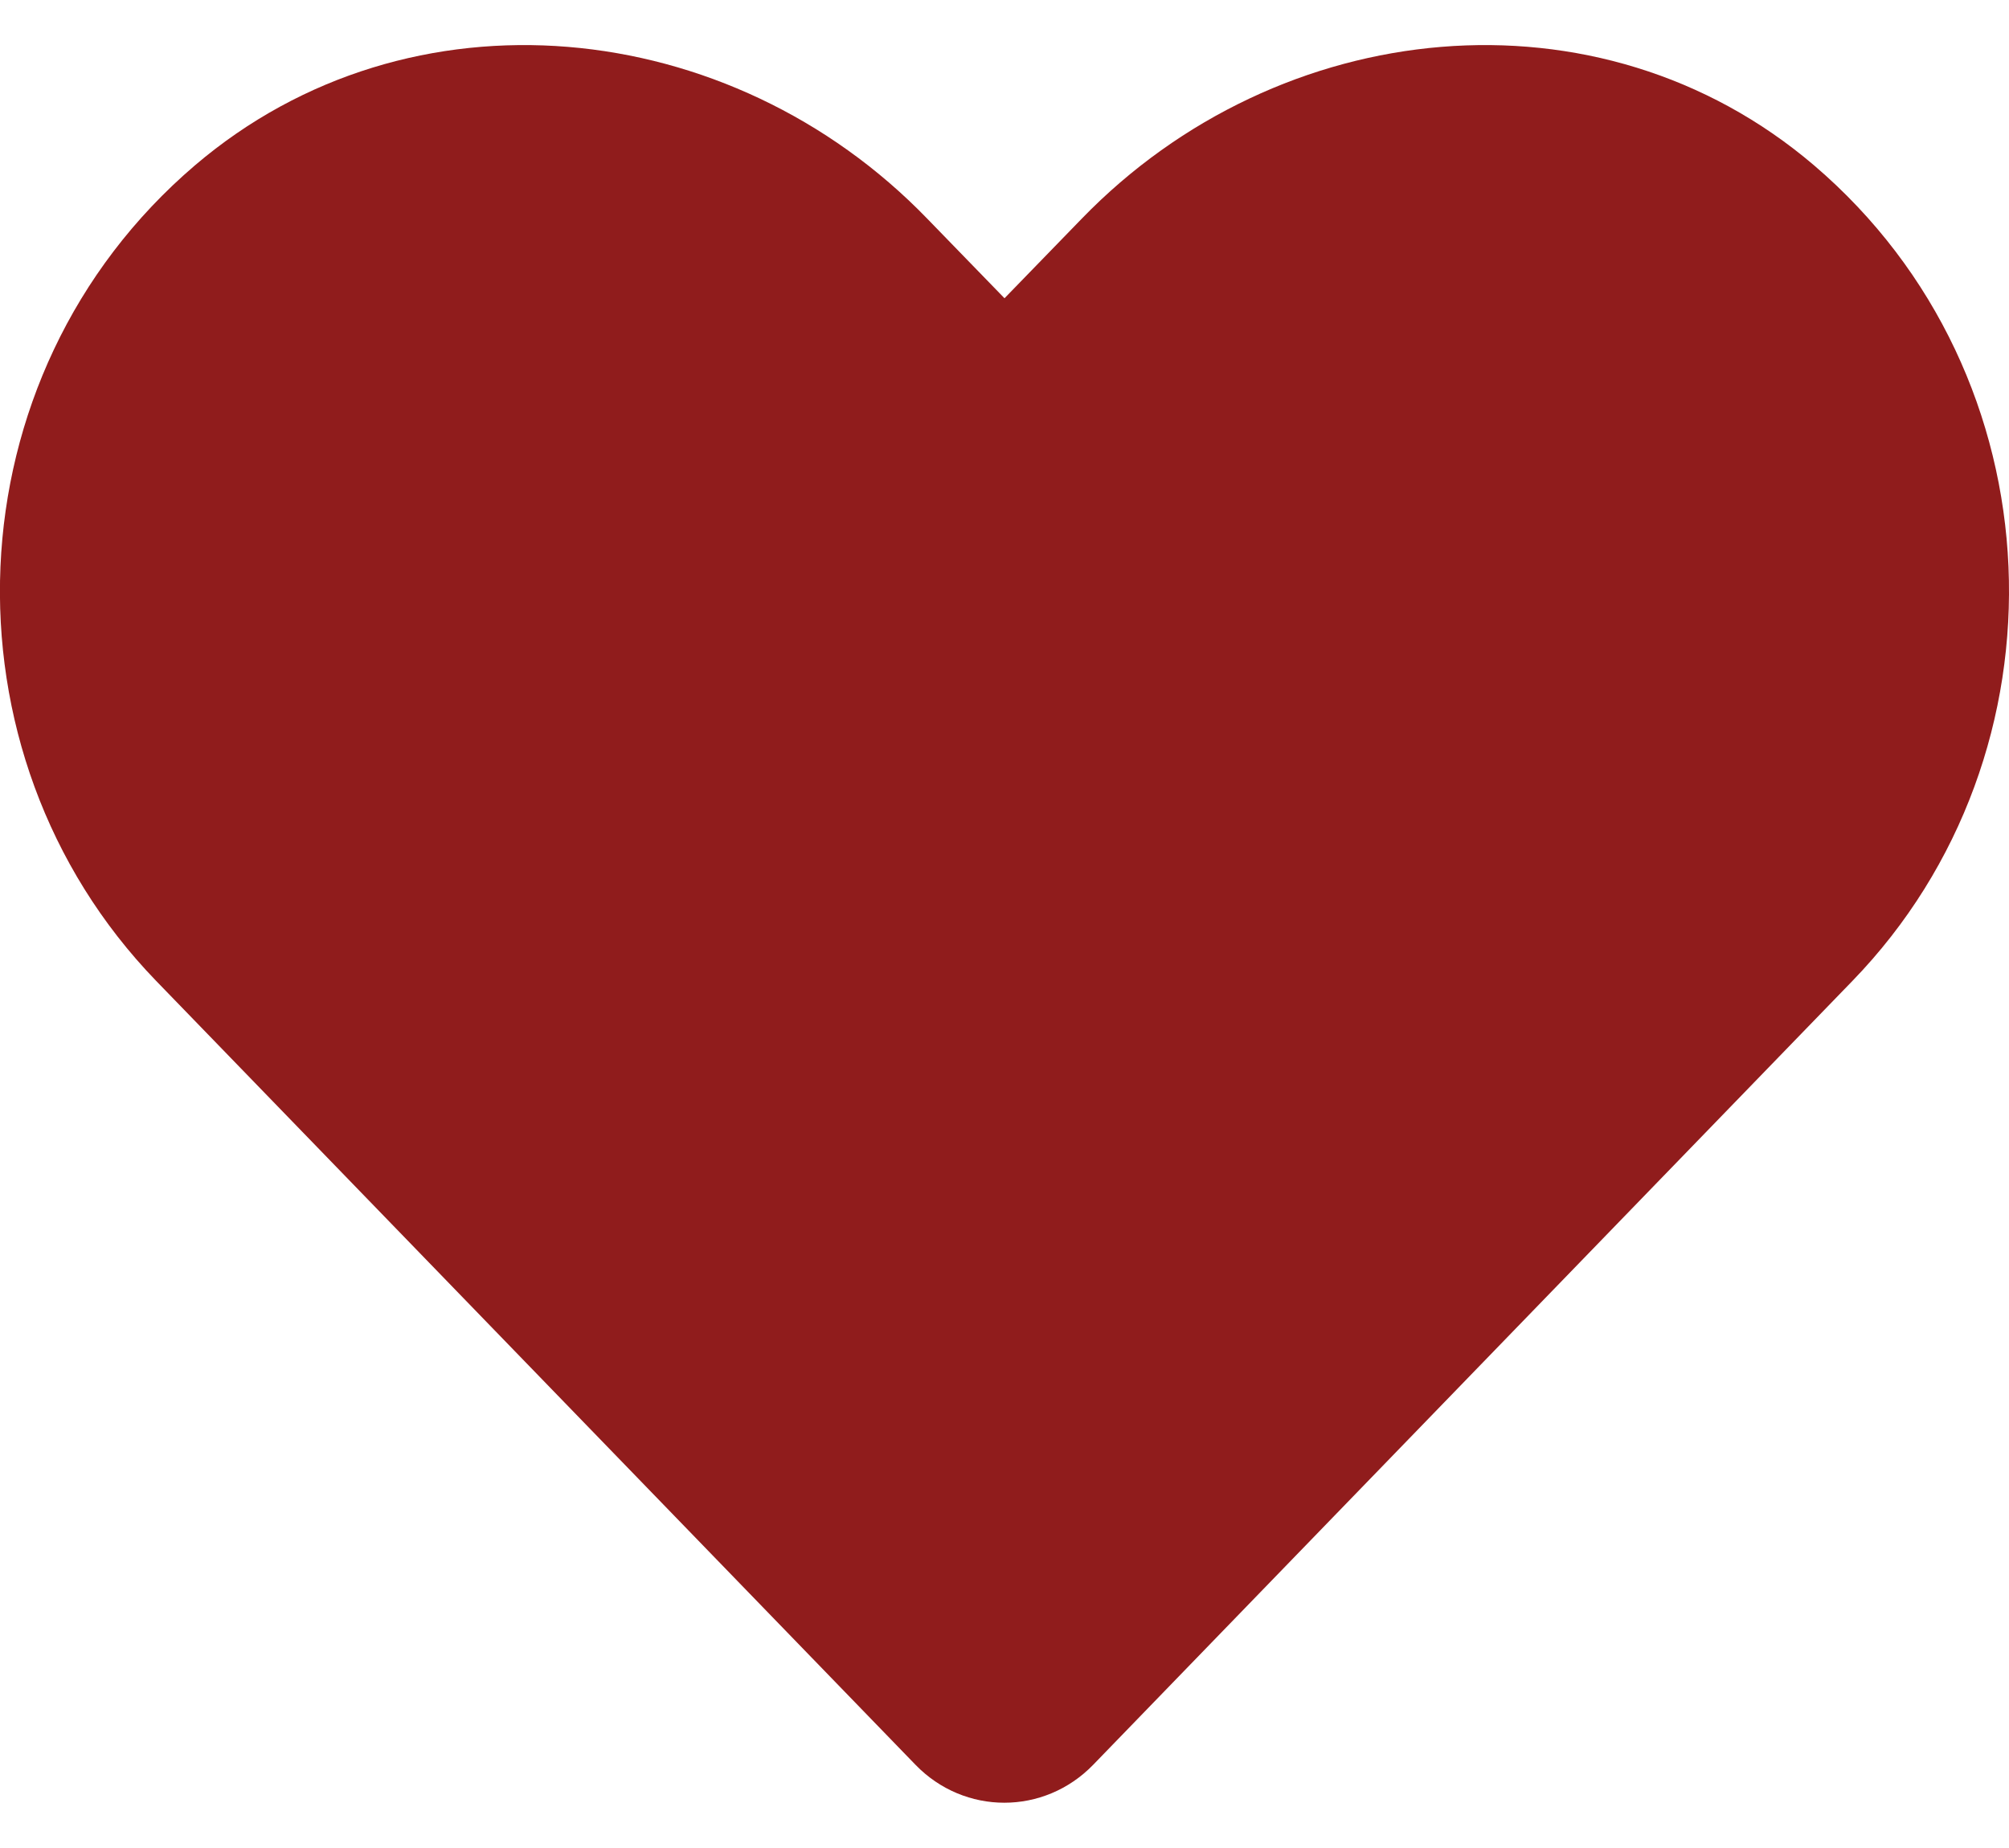
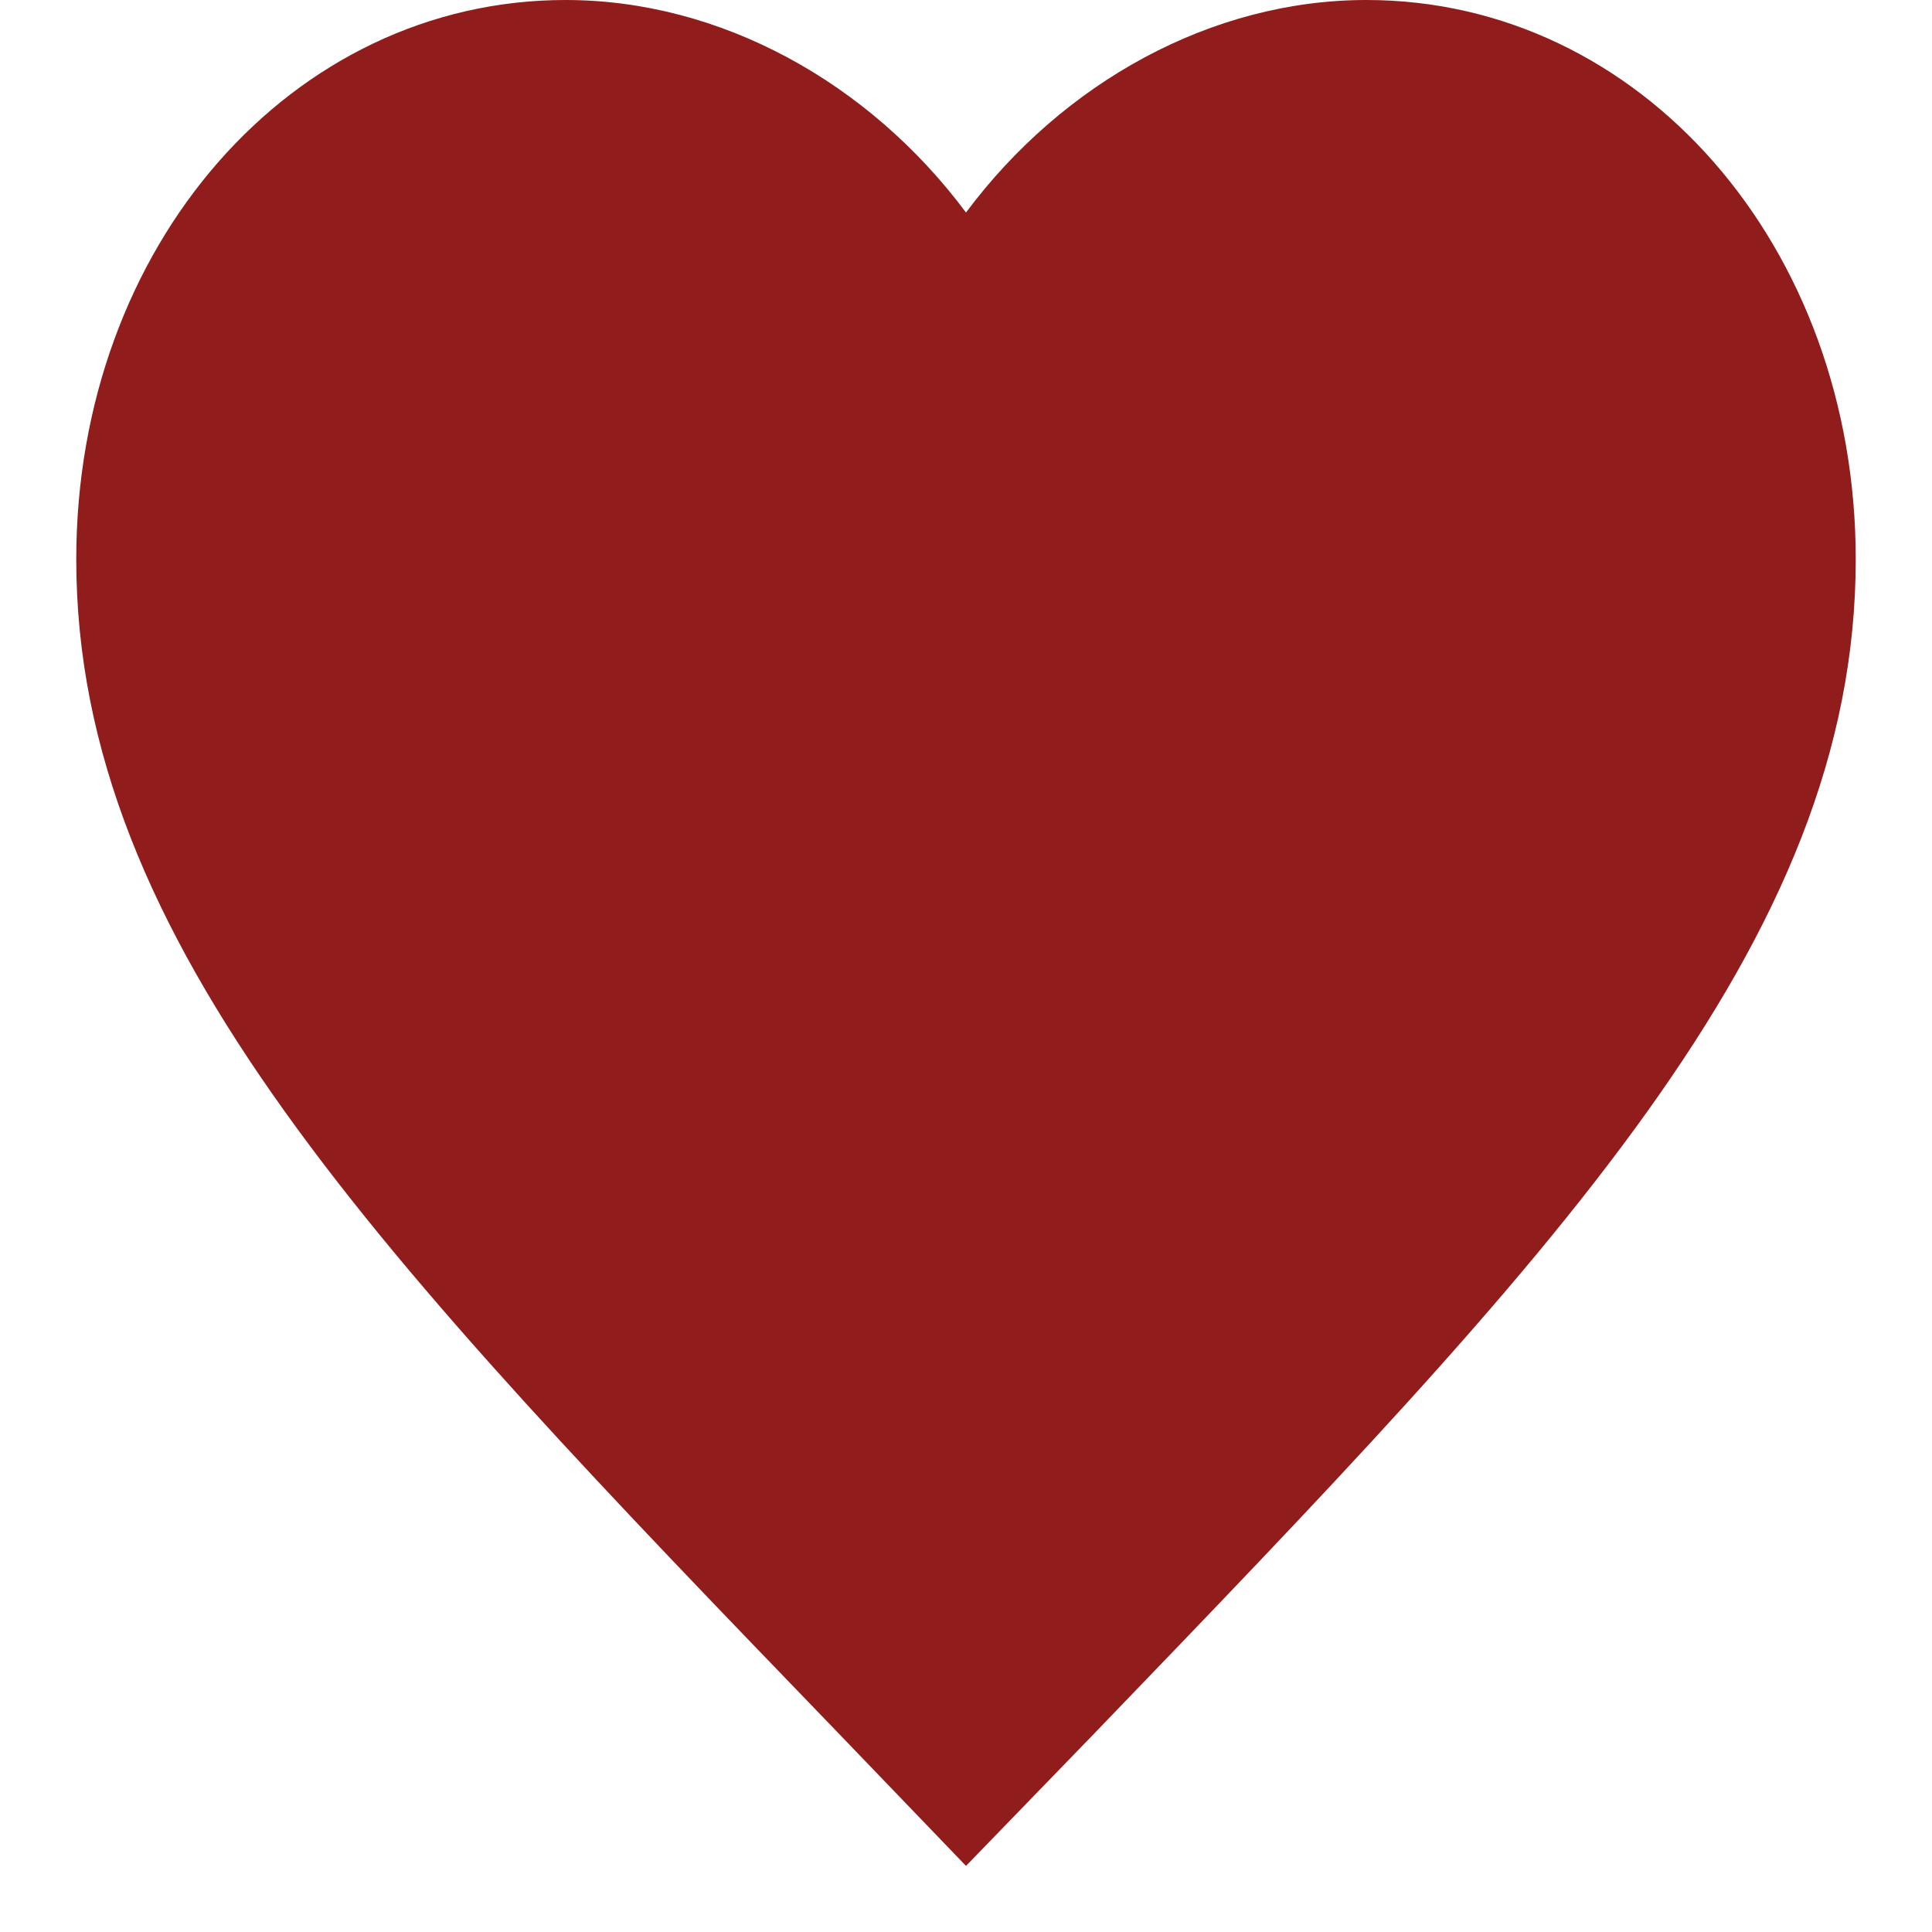
- <svg xmlns="http://www.w3.org/2000/svg" width="25" height="23" viewBox="0 0 25 23" fill="none">
-   <path d="M22.573 2.057C19.898 -0.224 15.918 0.187 13.462 2.721L12.5 3.712L11.538 2.721C9.087 0.187 5.103 -0.224 2.427 2.057C-0.64 4.674 -0.801 9.371 1.943 12.208L11.392 21.964C12.002 22.594 12.993 22.594 13.604 21.964L23.052 12.208C25.801 9.371 25.64 4.674 22.573 2.057V2.057Z" fill="#901c1c" />
+ <svg xmlns="http://www.w3.org/2000/svg" width="19" height="19" viewBox="0 0 19 19" fill="none">
+   <path d="M9.5 18.35L8.231 17.03C3.725 12.36 0.75 9.28 0.75 5.5C0.75 2.42 2.868 0 5.562 0C7.085 0 8.546 0.81 9.5 2.09C10.454 0.81 11.915 0 13.438 0C16.133 0 18.25 2.42 18.25 5.5C18.25 9.28 15.275 12.36 10.769 17.04L9.5 18.35Z" fill="#911C1C" />
</svg>
